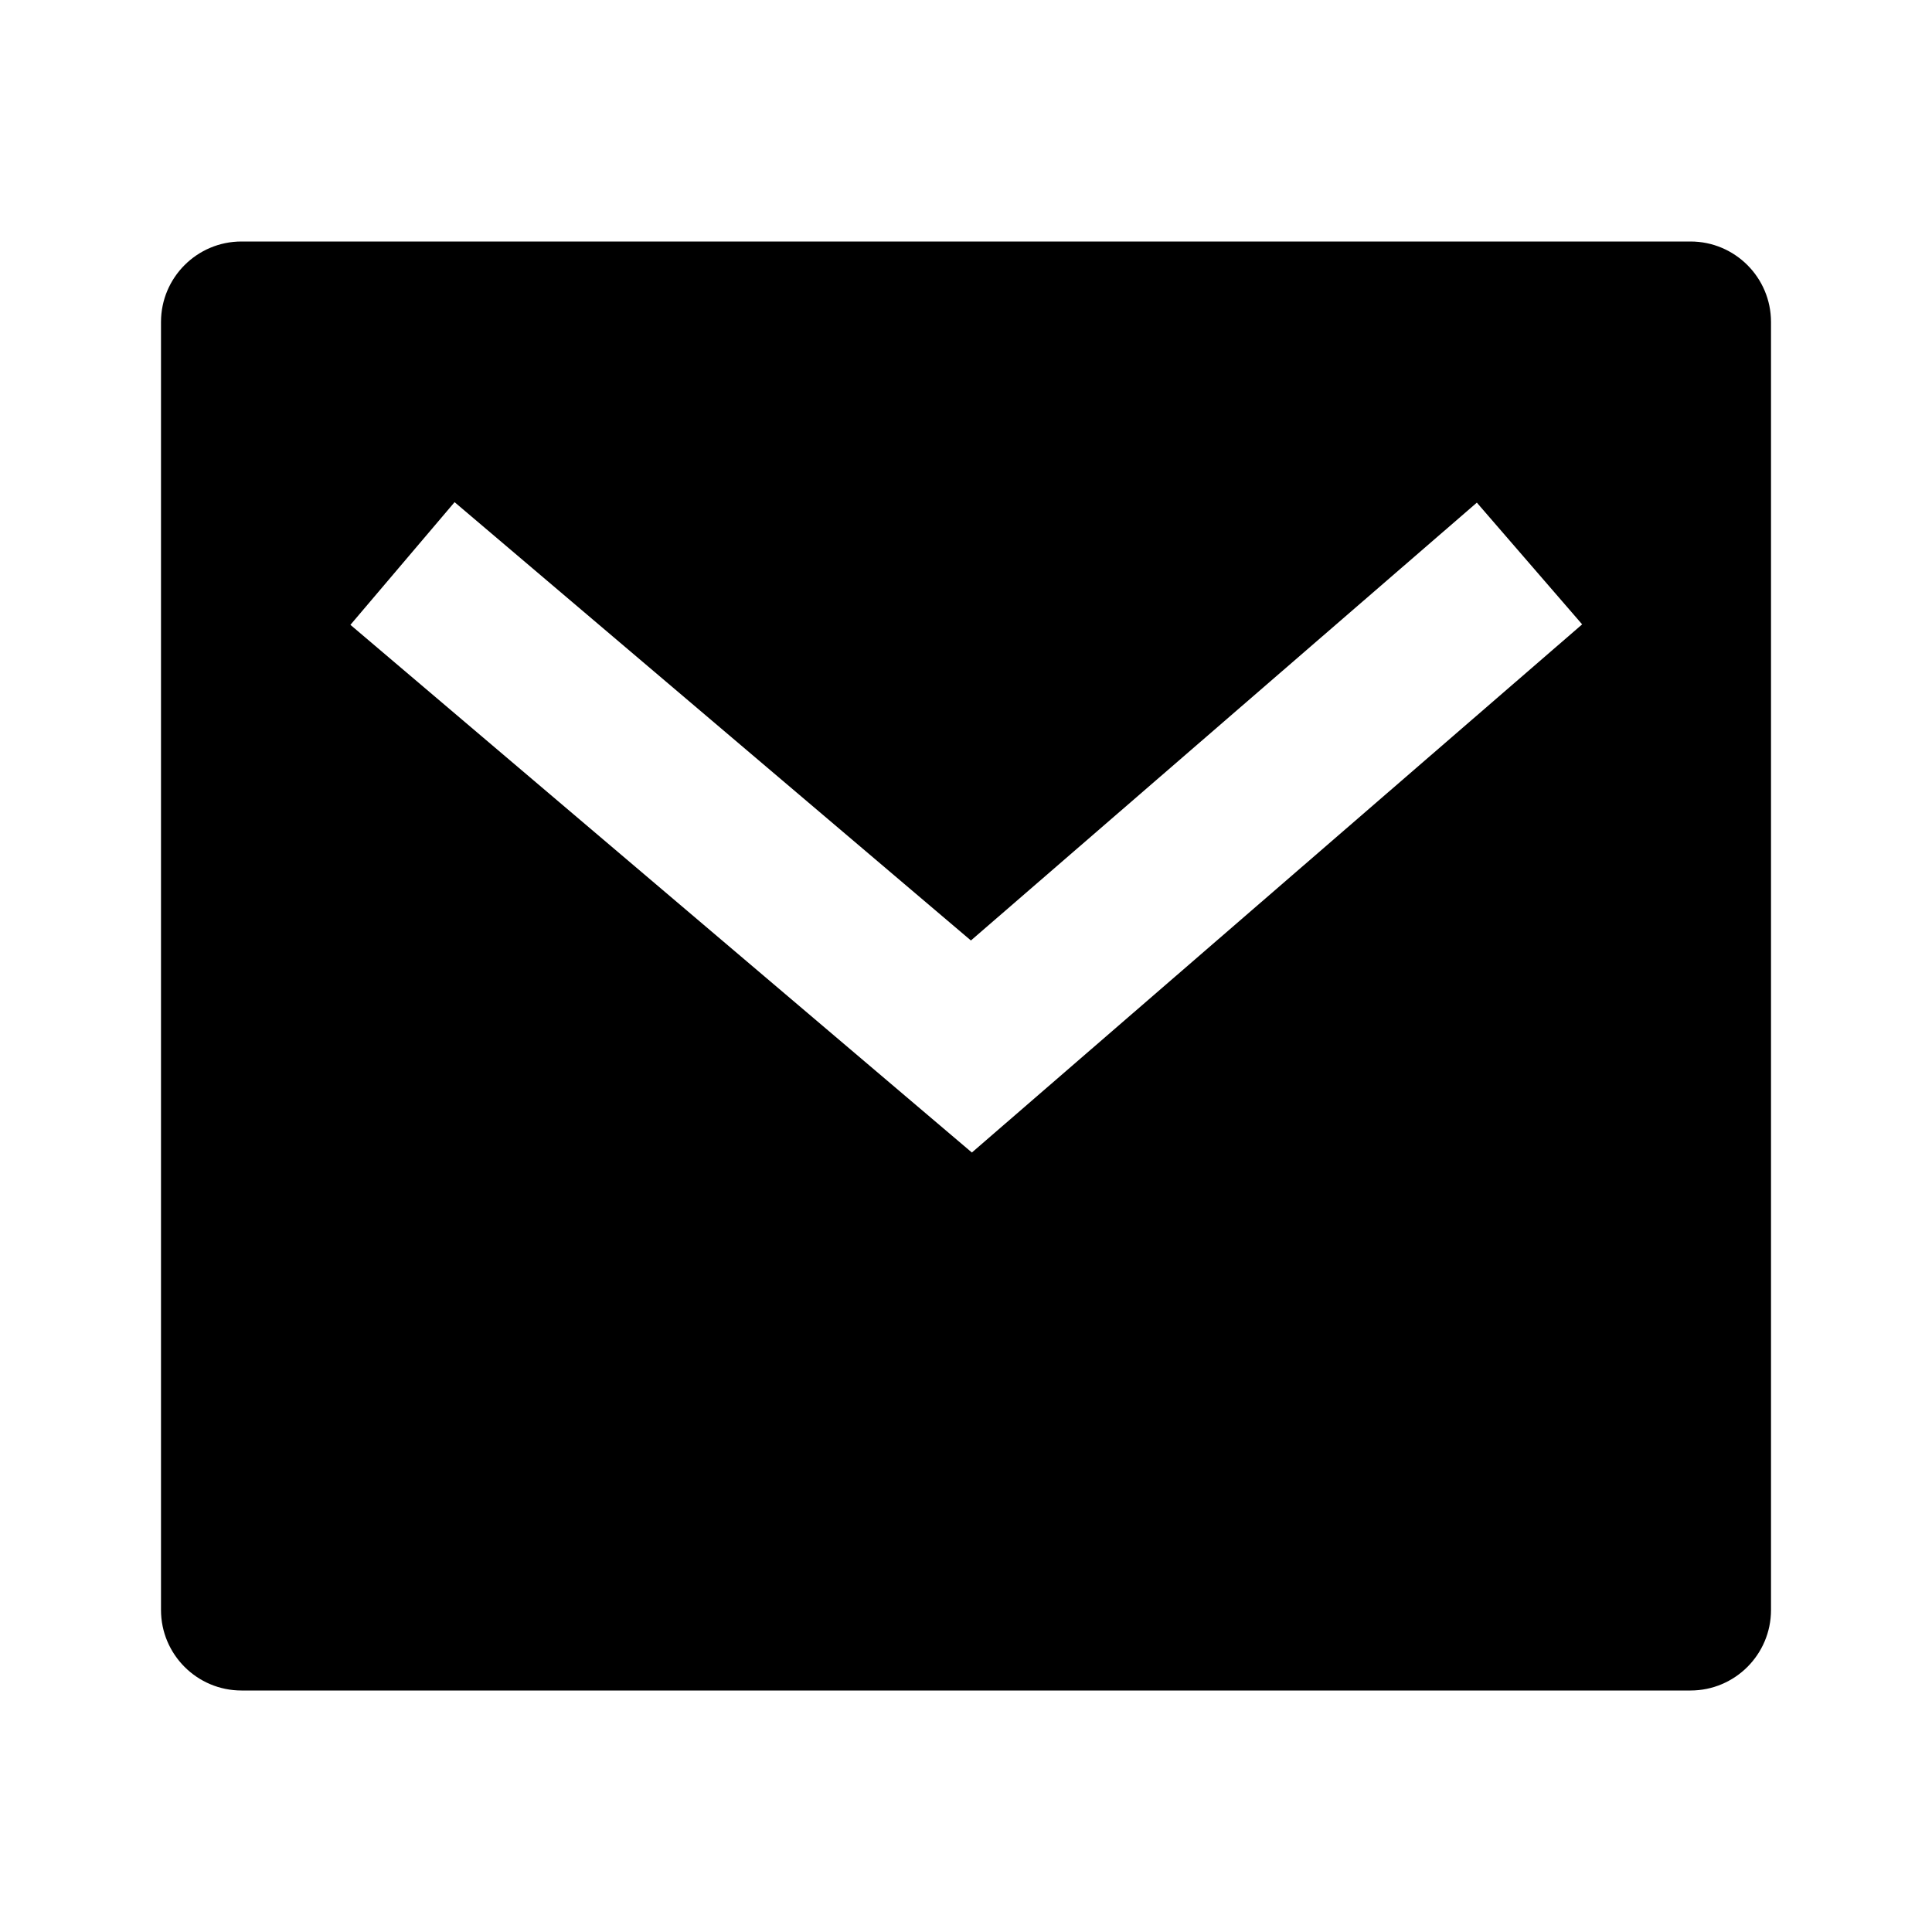
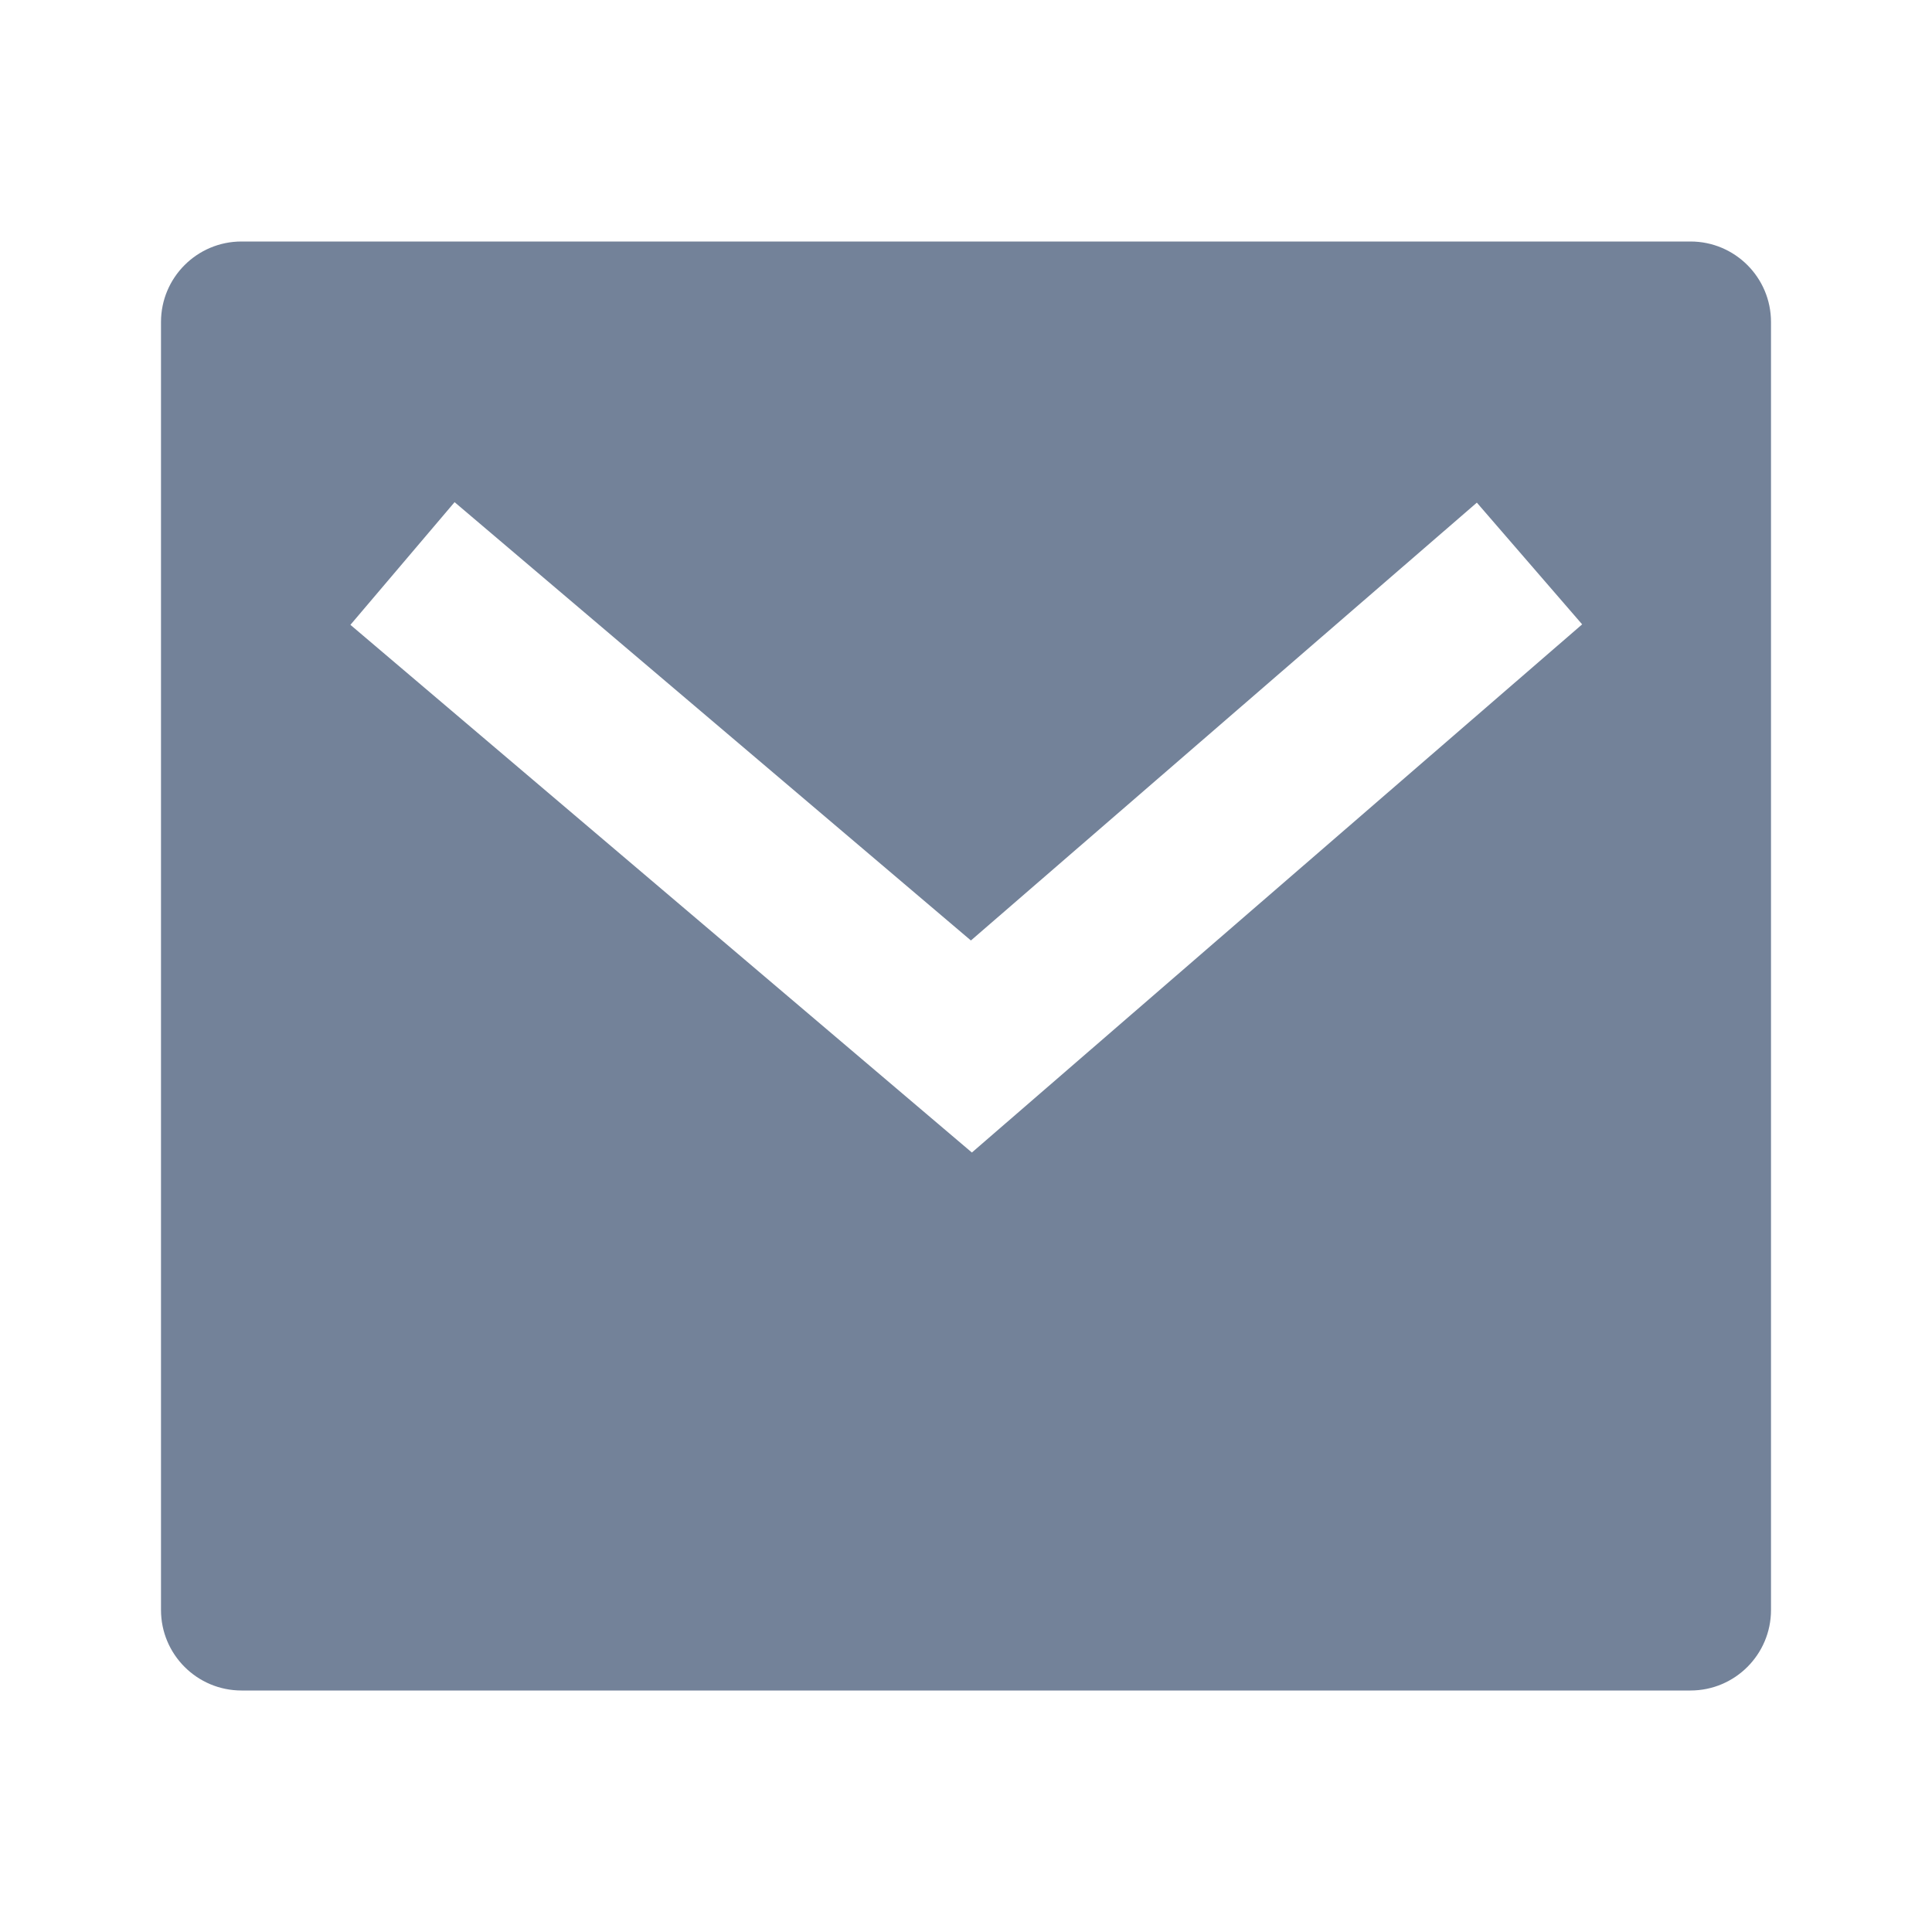
- <svg xmlns="http://www.w3.org/2000/svg" viewBox="0 0 24 24" fill="currentColor">
+ <svg xmlns="http://www.w3.org/2000/svg" viewBox="0 0 24 24" fill="rgba(115,130,153,1)">
  <path d="M3 3H21C21.552 3 22 3.448 22 4V20C22 20.552 21.552 21 21 21H3C2.448 21 2 20.552 2 20V4C2 3.448 2.448 3 3 3ZM12.061 11.683L5.647 6.238L4.353 7.762L12.073 14.317L19.654 7.756L18.346 6.244L12.061 11.683Z" />
</svg>
